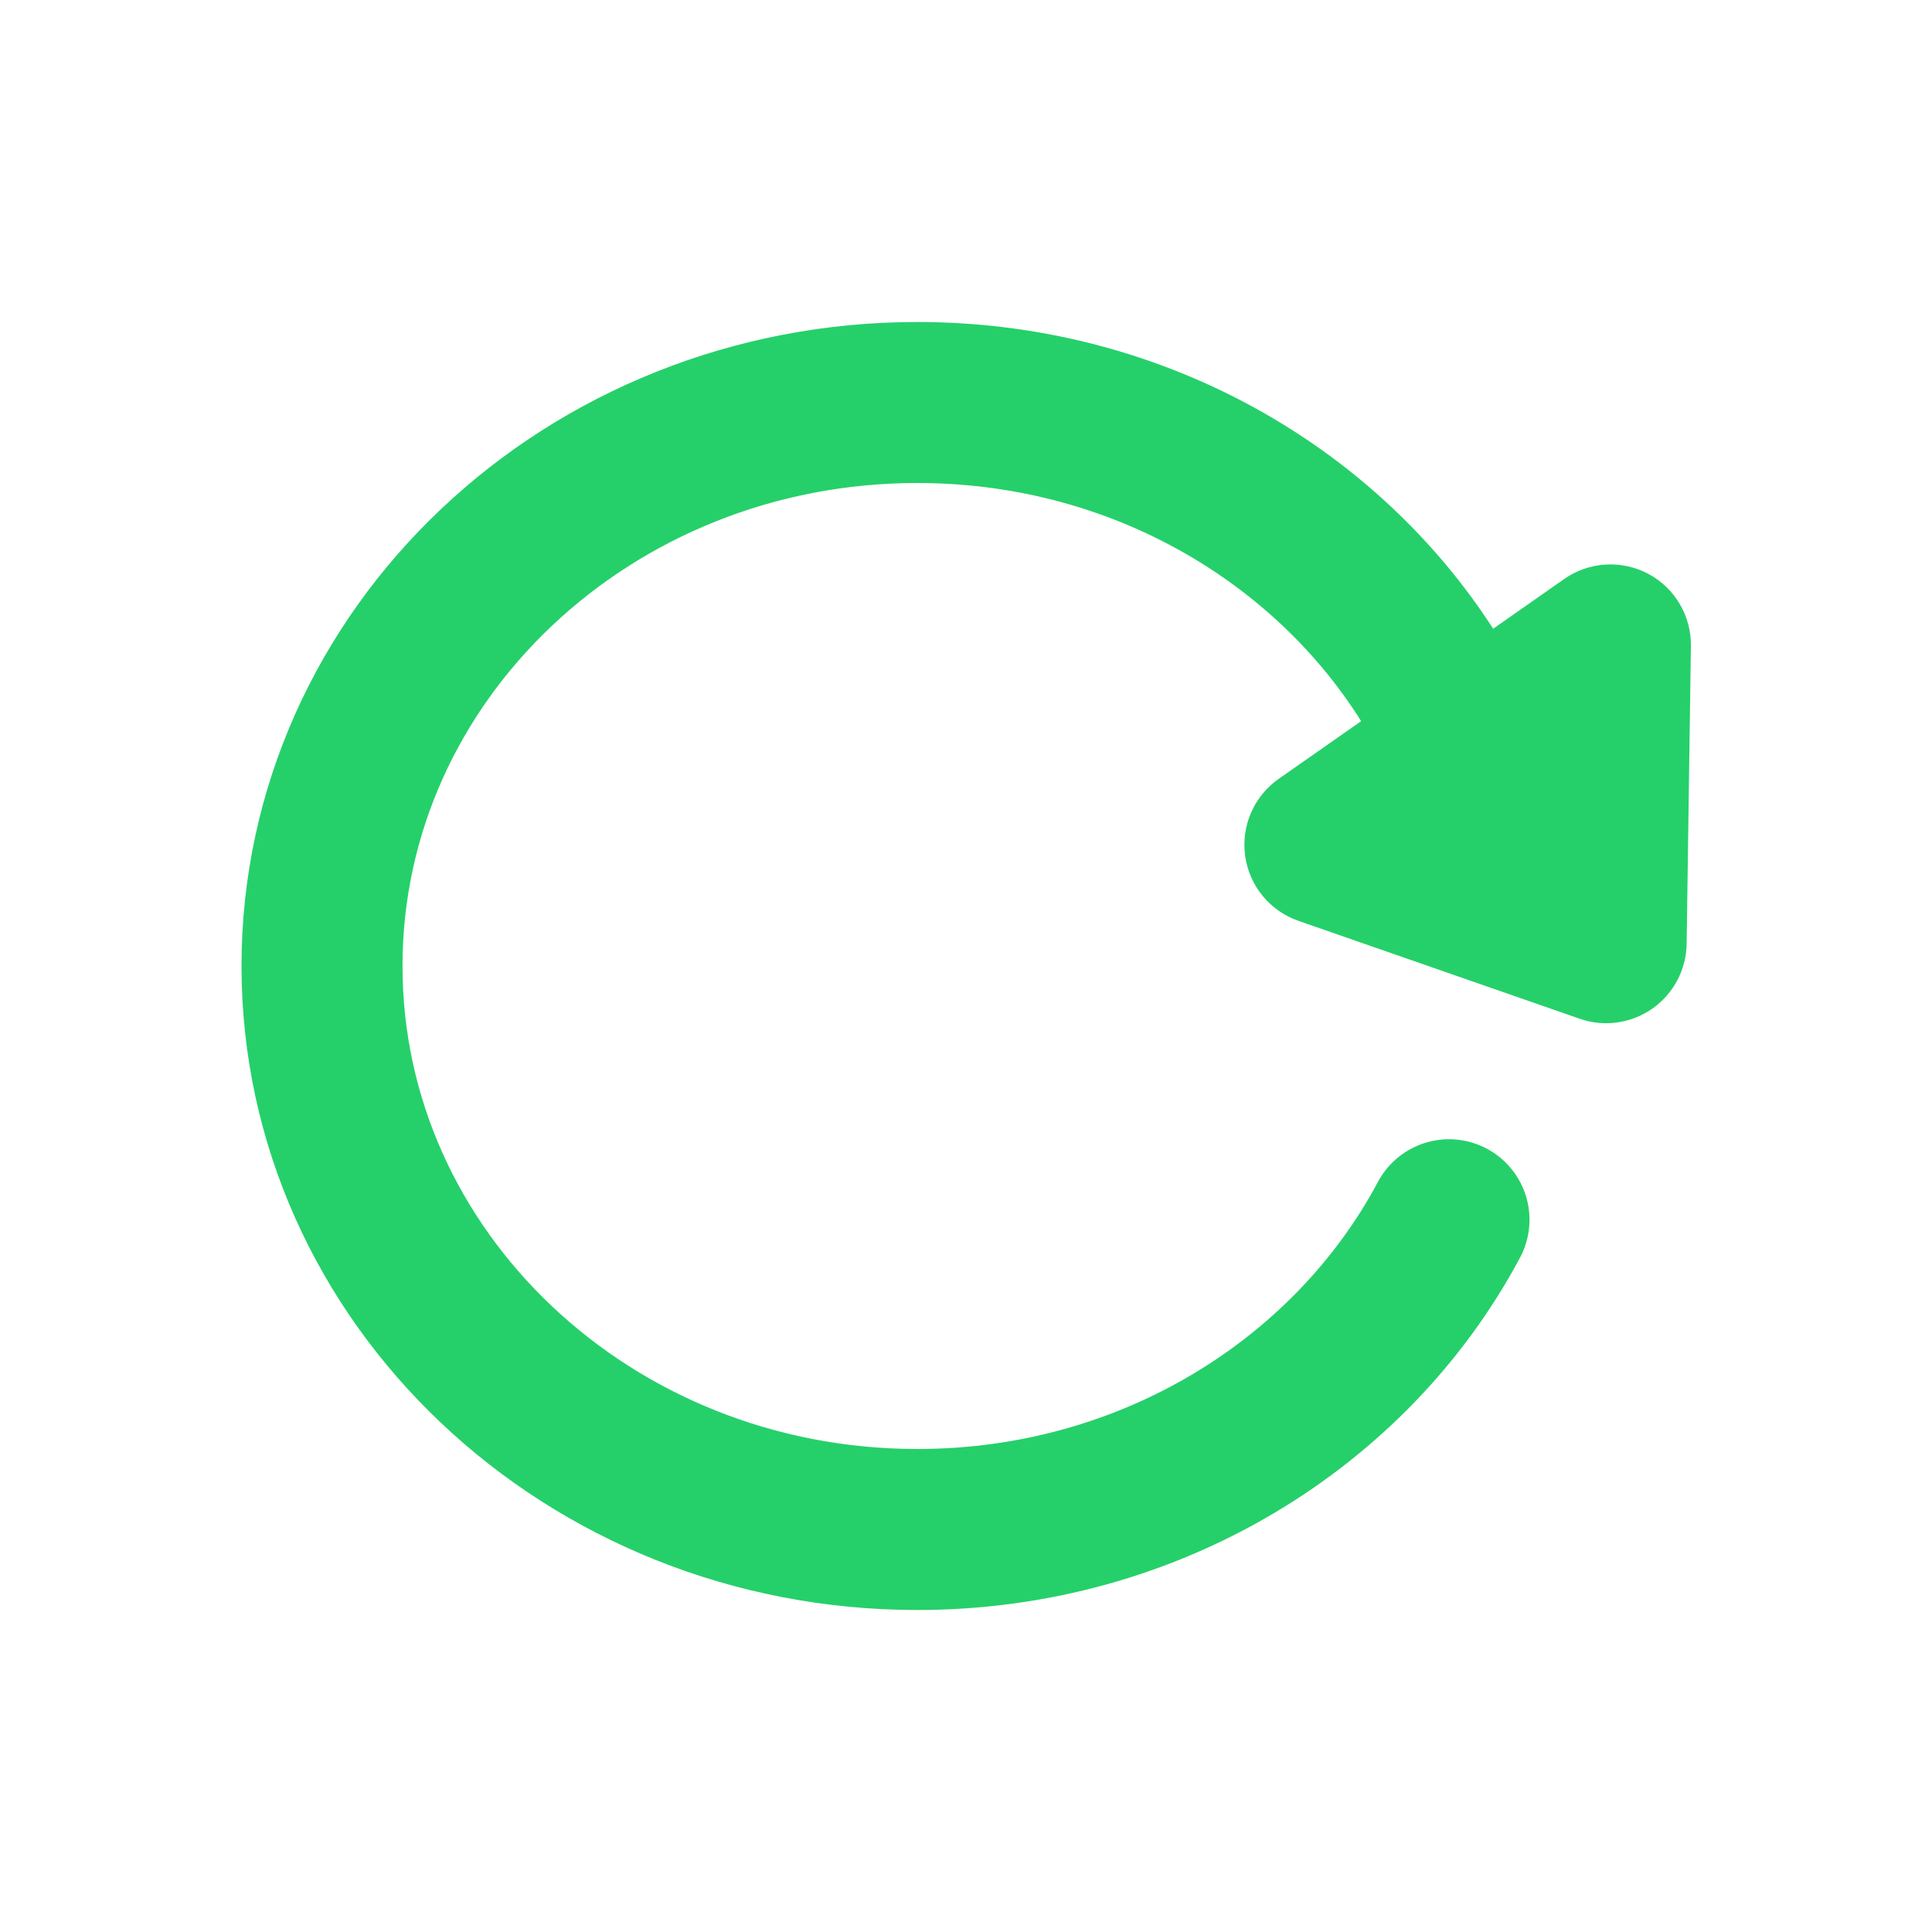
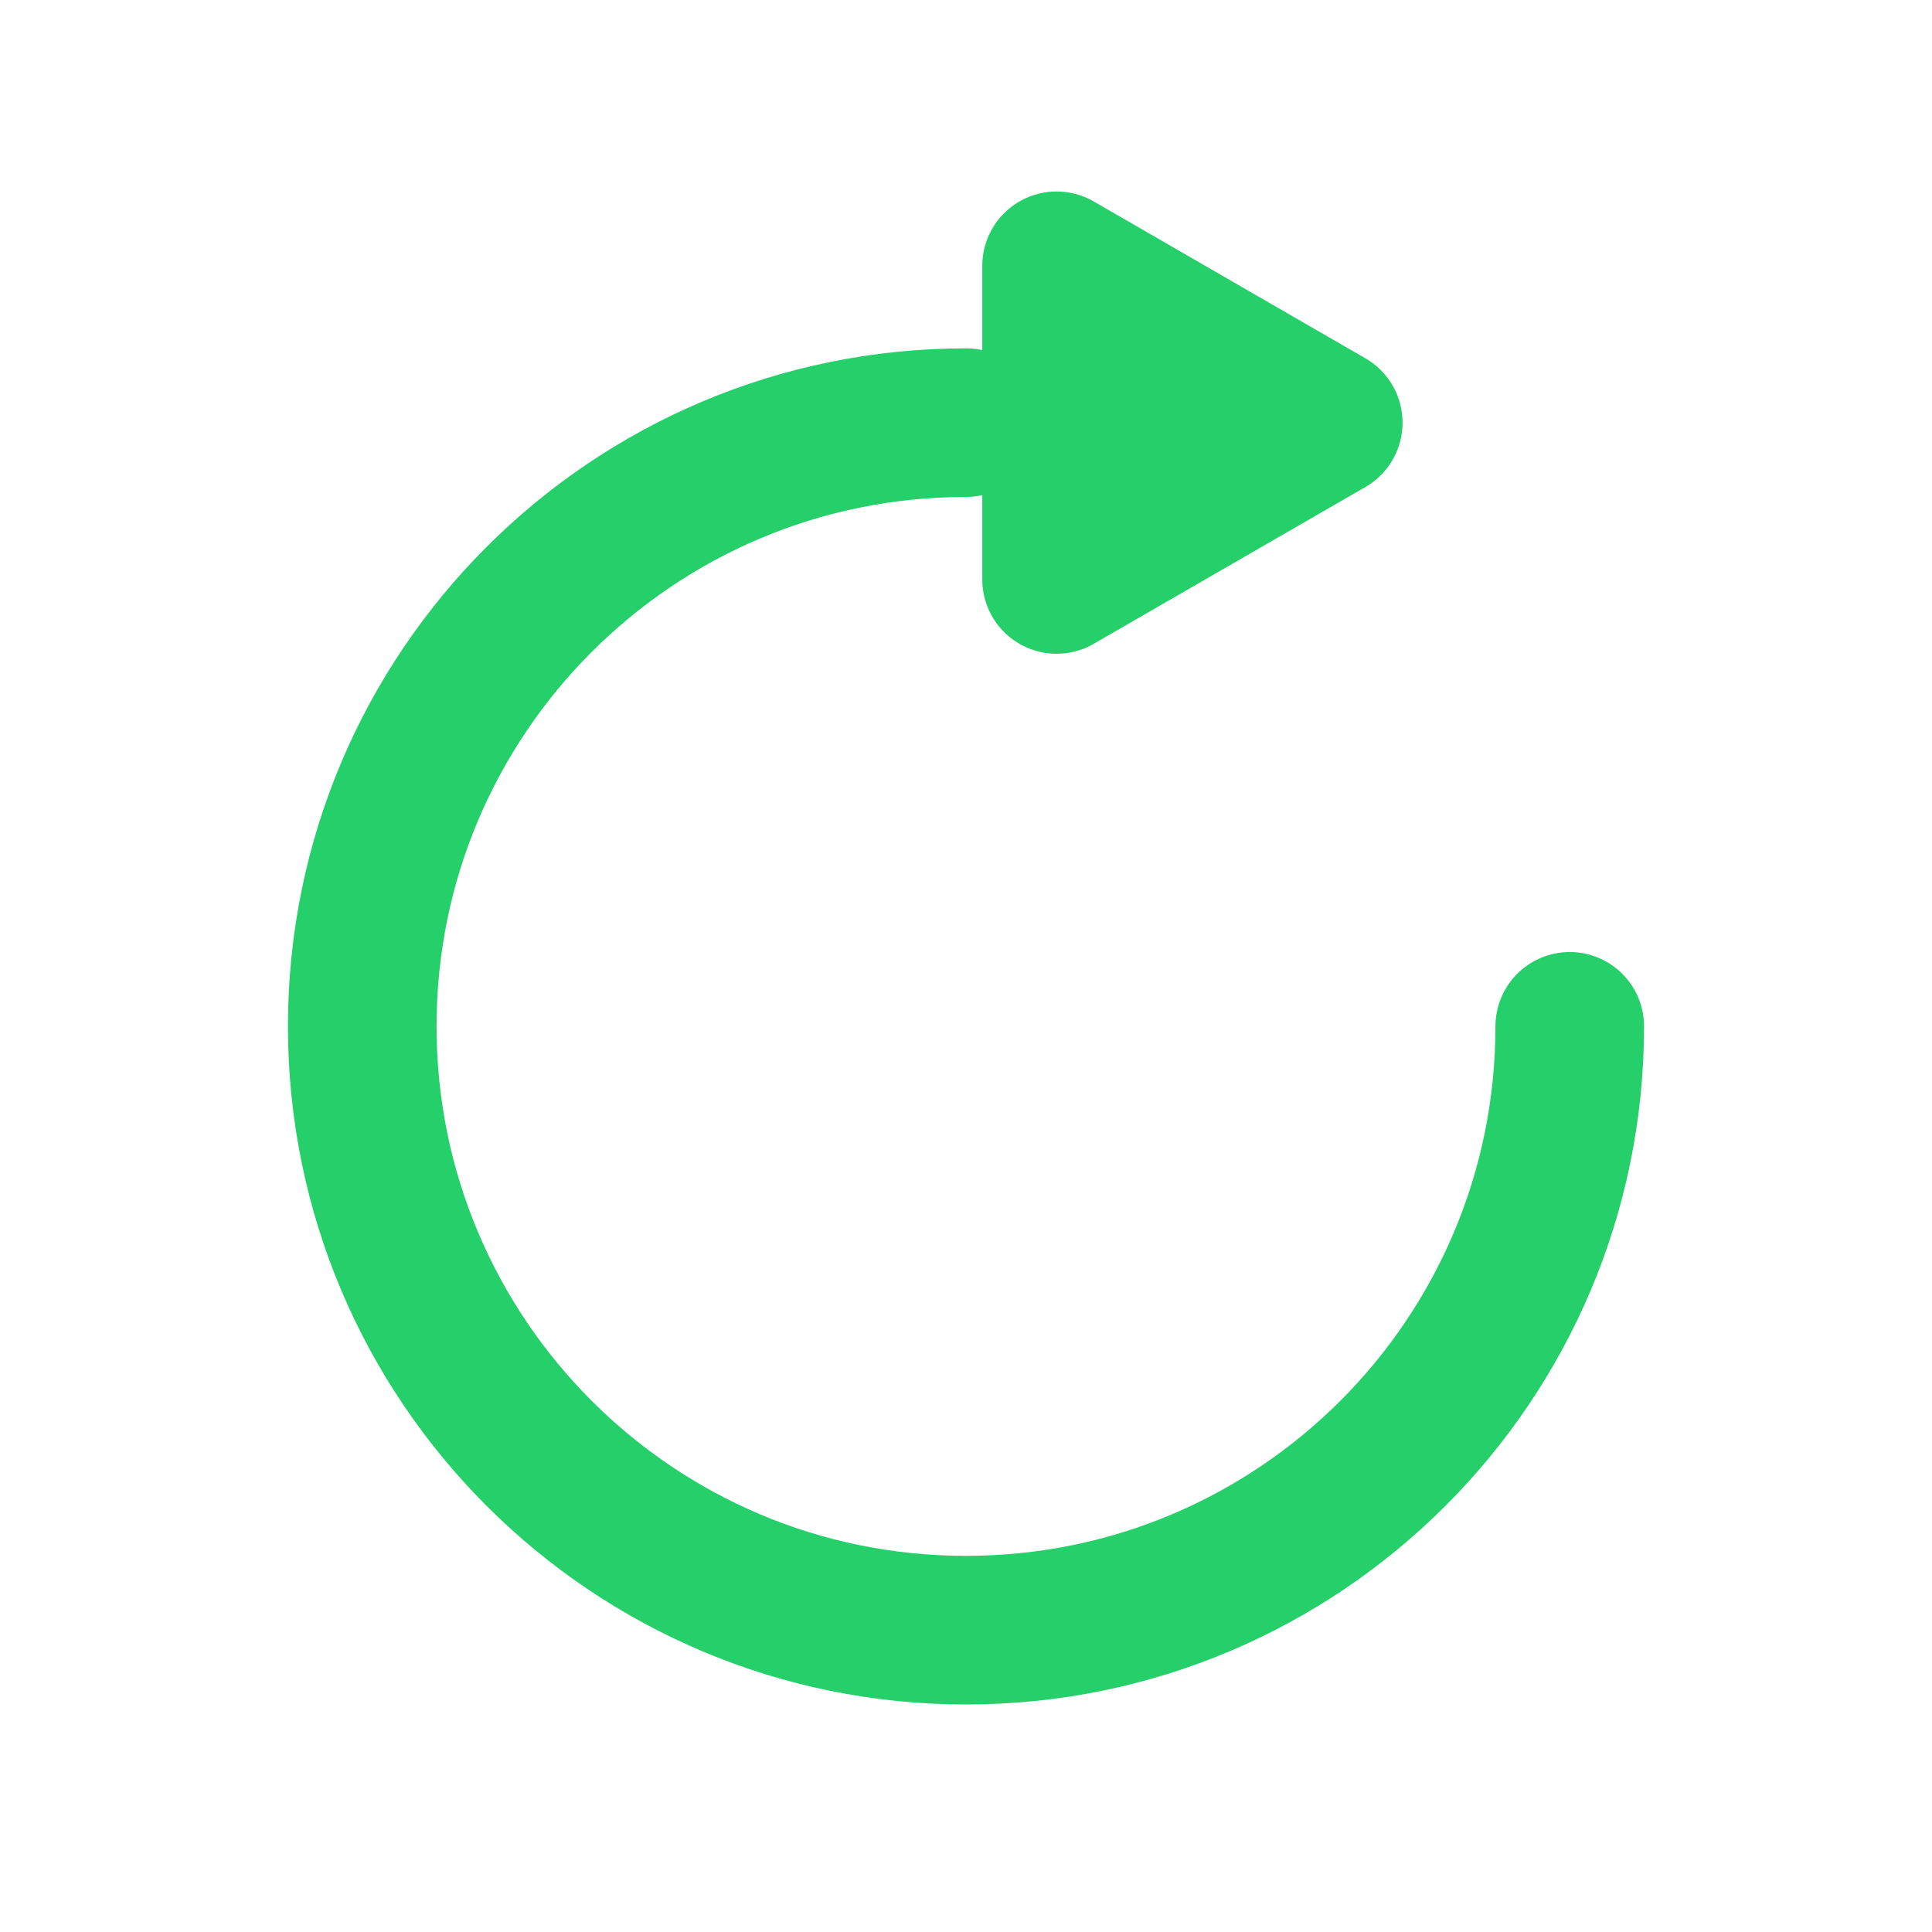
- <svg xmlns="http://www.w3.org/2000/svg" width="24" height="24" viewBox="0 0 24 24" fill="none">
-   <path d="M18 8.848C16.782 6.565 14.282 5 11.395 5C7.311 5 4 8.134 4 12C4 15.866 7.311 19 11.395 19C14.282 19 16.782 17.435 18 15.152" stroke="#25D06A" stroke-width="2" stroke-linecap="round" />
-   <path d="M20.452 11.718C20.45 11.878 20.37 12.028 20.239 12.12C20.107 12.212 19.939 12.236 19.788 12.183L16.294 10.967C16.116 10.905 15.989 10.75 15.963 10.564C15.937 10.378 16.017 10.193 16.171 10.085L19.718 7.602C19.872 7.494 20.073 7.482 20.239 7.569C20.405 7.657 20.508 7.831 20.505 8.018L20.452 11.718Z" fill="#25D06A" stroke="#25D06A" stroke-linejoin="round" />
+ <svg xmlns="http://www.w3.org/2000/svg" width="26" height="26" viewBox="0 0 26 26" fill="none">
+   <path d="M21.125 13.812C21.125 18.3 17.487 21.938 13 21.938C8.513 21.938 4.875 18.3 4.875 13.812C4.875 9.325 8.513 5.688 13 5.688" stroke="#25D06A" stroke-width="2" stroke-linecap="round" />
+   <path d="M17.875 5.688L14.219 7.798V3.577L17.875 5.688Z" fill="#25D06A" stroke="#25D06A" stroke-width="2" stroke-linejoin="round" />
</svg>
